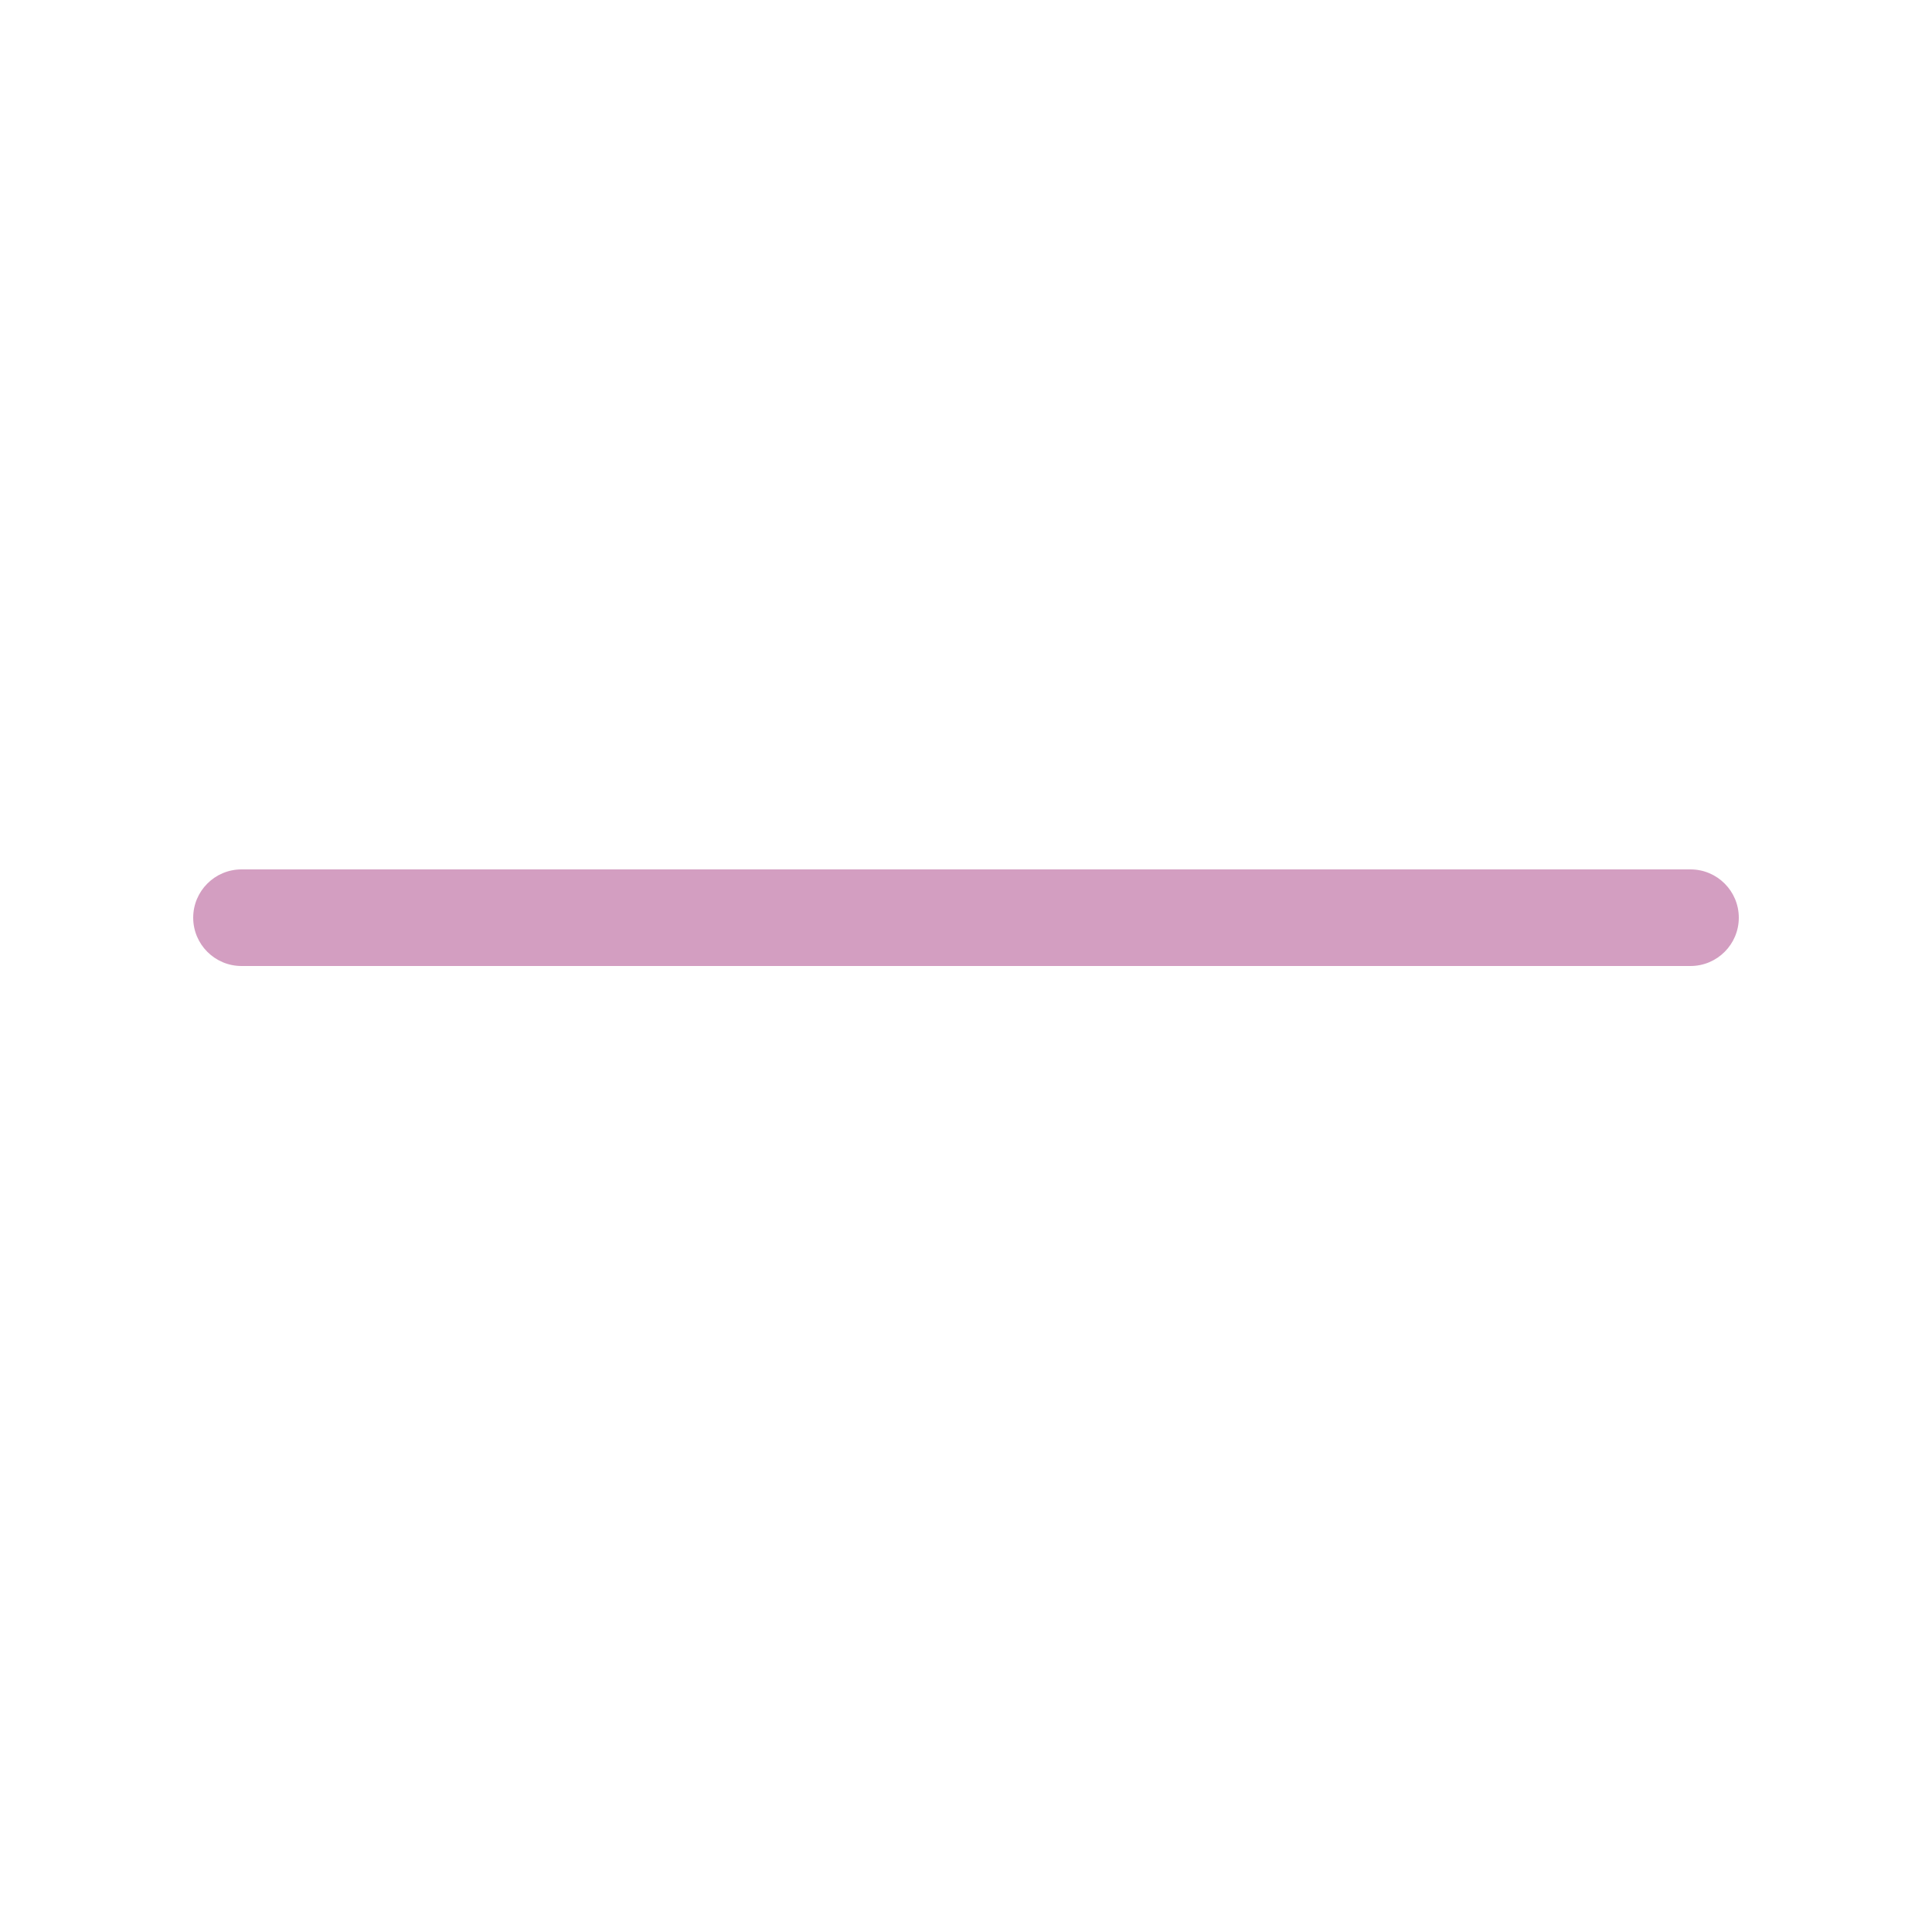
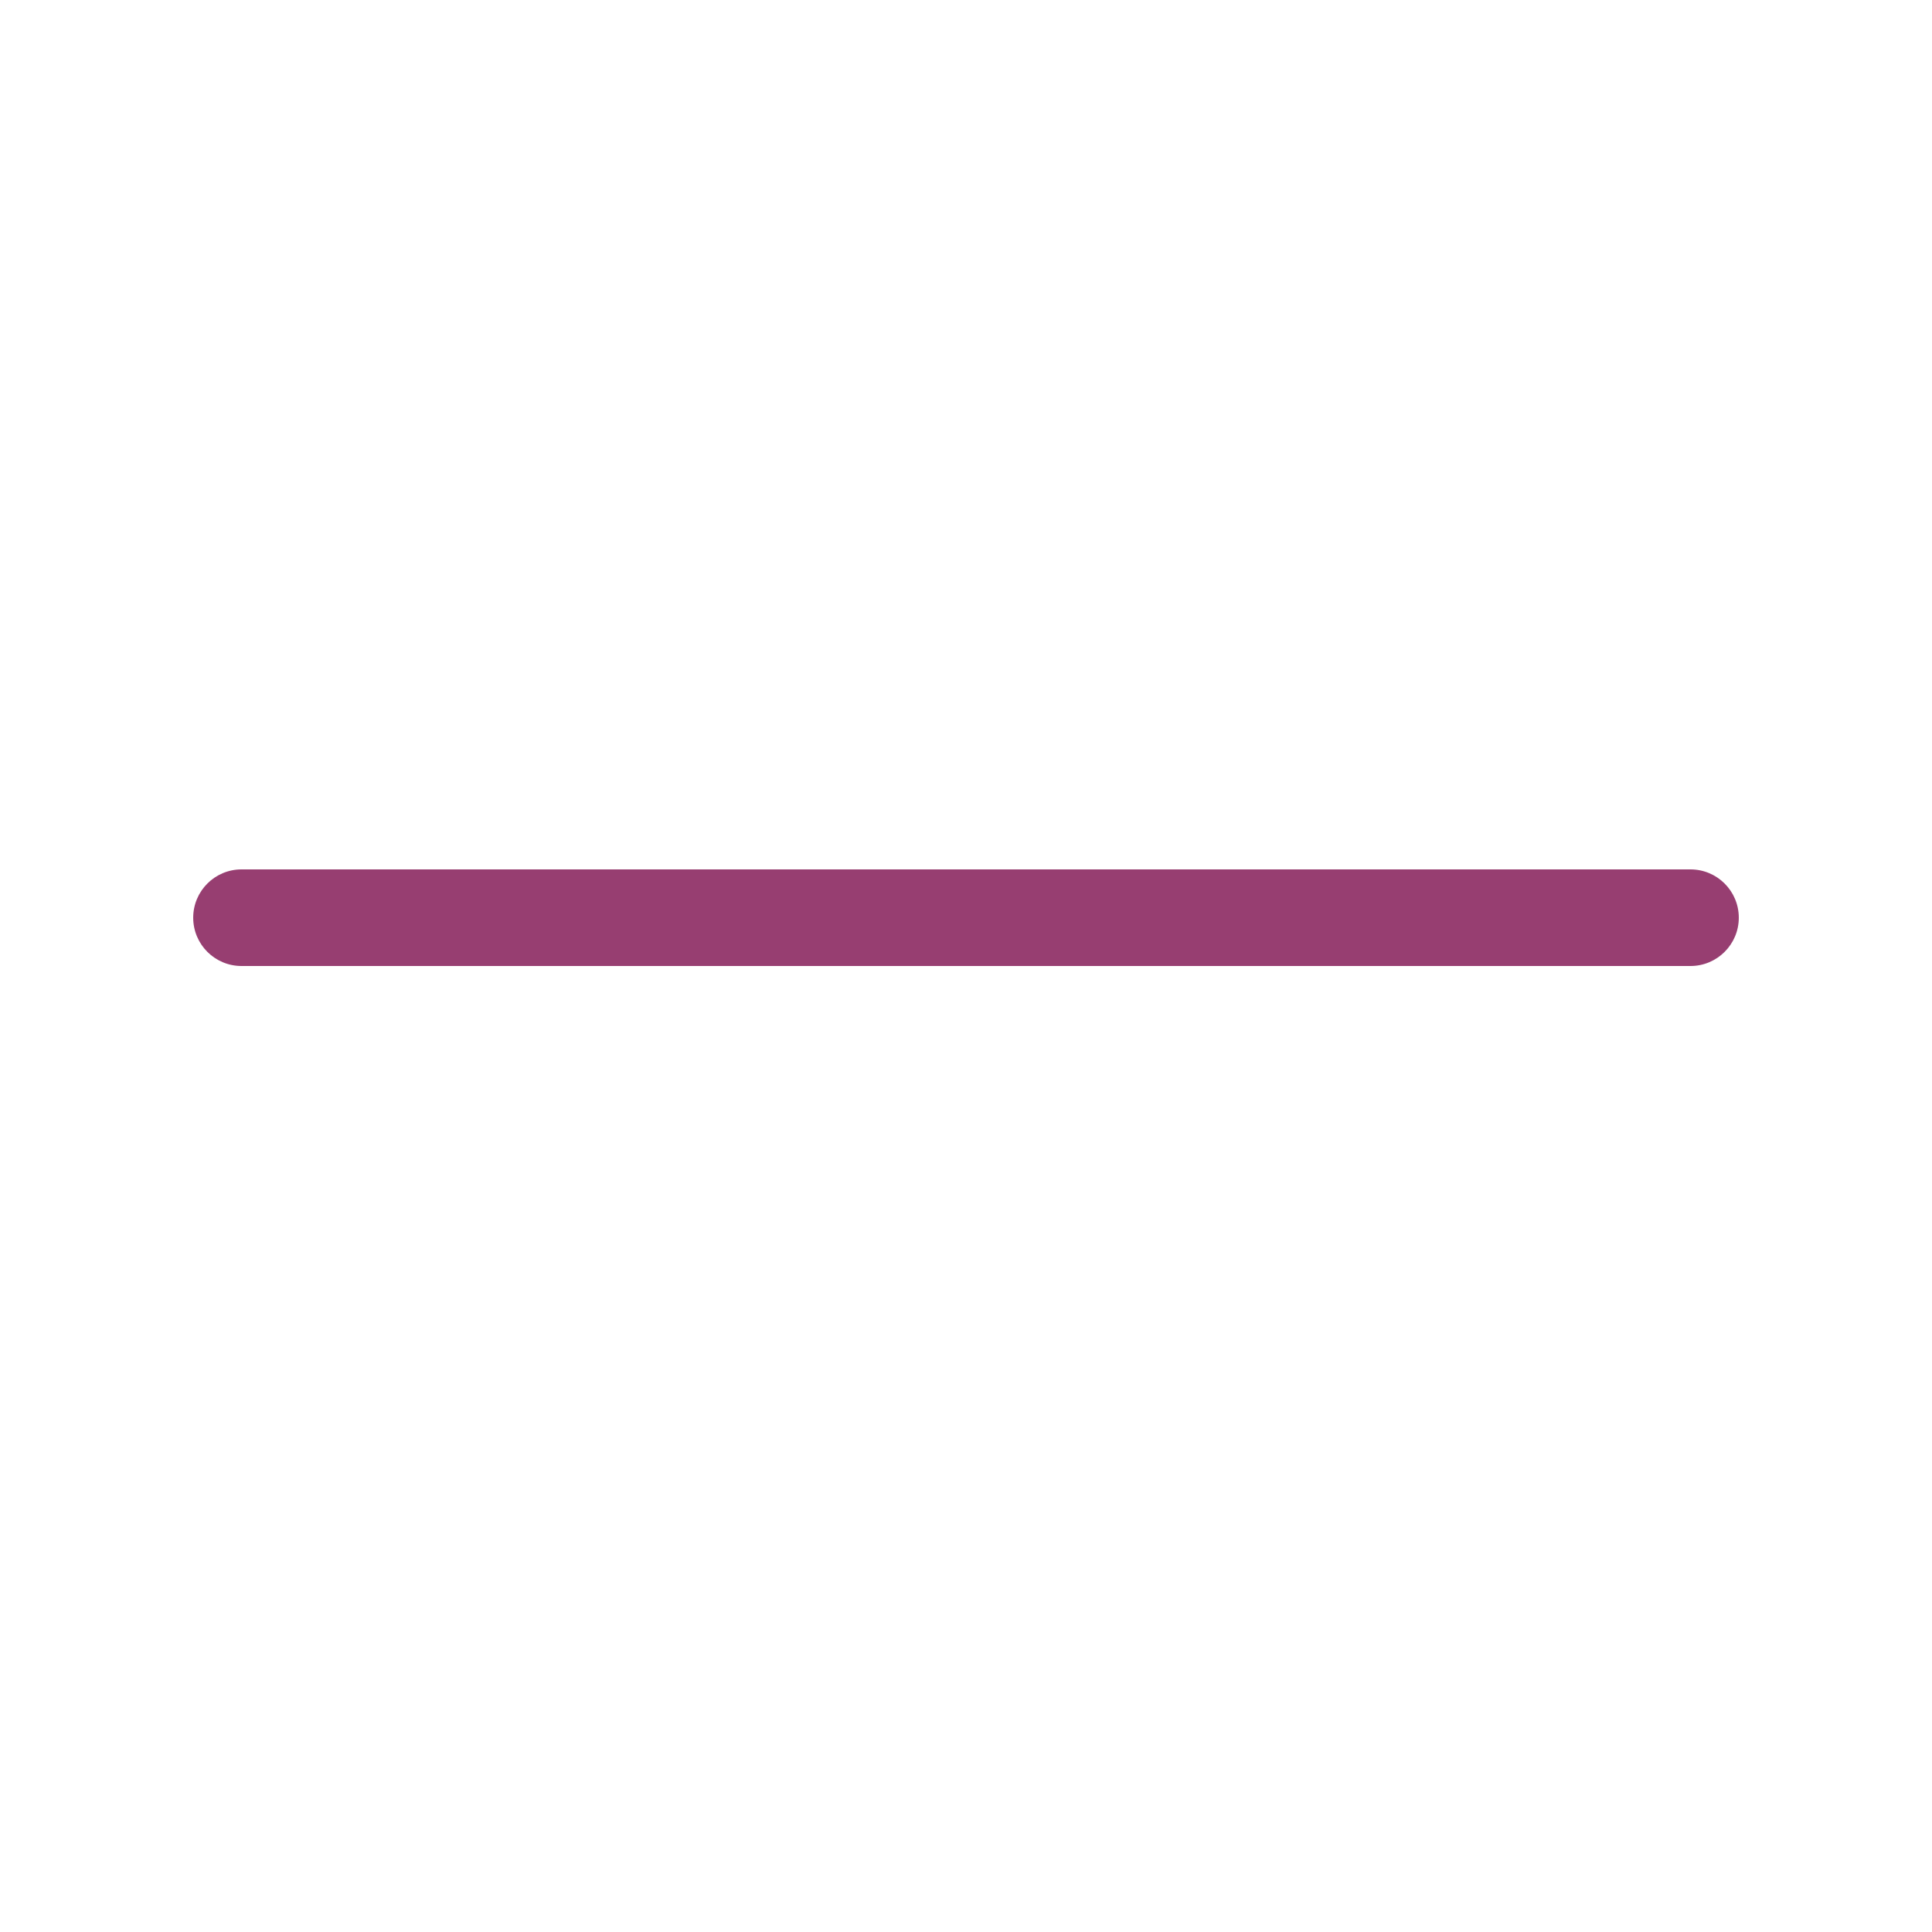
- <svg xmlns="http://www.w3.org/2000/svg" width="800px" height="800px" viewBox="0 0 20 20" fill="#D39EC1">
-   <path d="M2 9.5C2 9.224 2.224 9 2.5 9H17.5C17.776 9 18 9.224 18 9.5C18 9.776 17.776 10 17.5 10H2.5C2.224 10 2 9.776 2 9.5Z" fill="#D39EC1" />
+ <svg xmlns="http://www.w3.org/2000/svg" width="800px" height="800px" viewBox="0 0 20 20" fill="#973e71">
+   <path d="M2 9.5C2 9.224 2.224 9 2.5 9H17.5C17.776 9 18 9.224 18 9.5C18 9.776 17.776 10 17.5 10H2.5C2.224 10 2 9.776 2 9.5Z" fill="#973e71" />
</svg>
